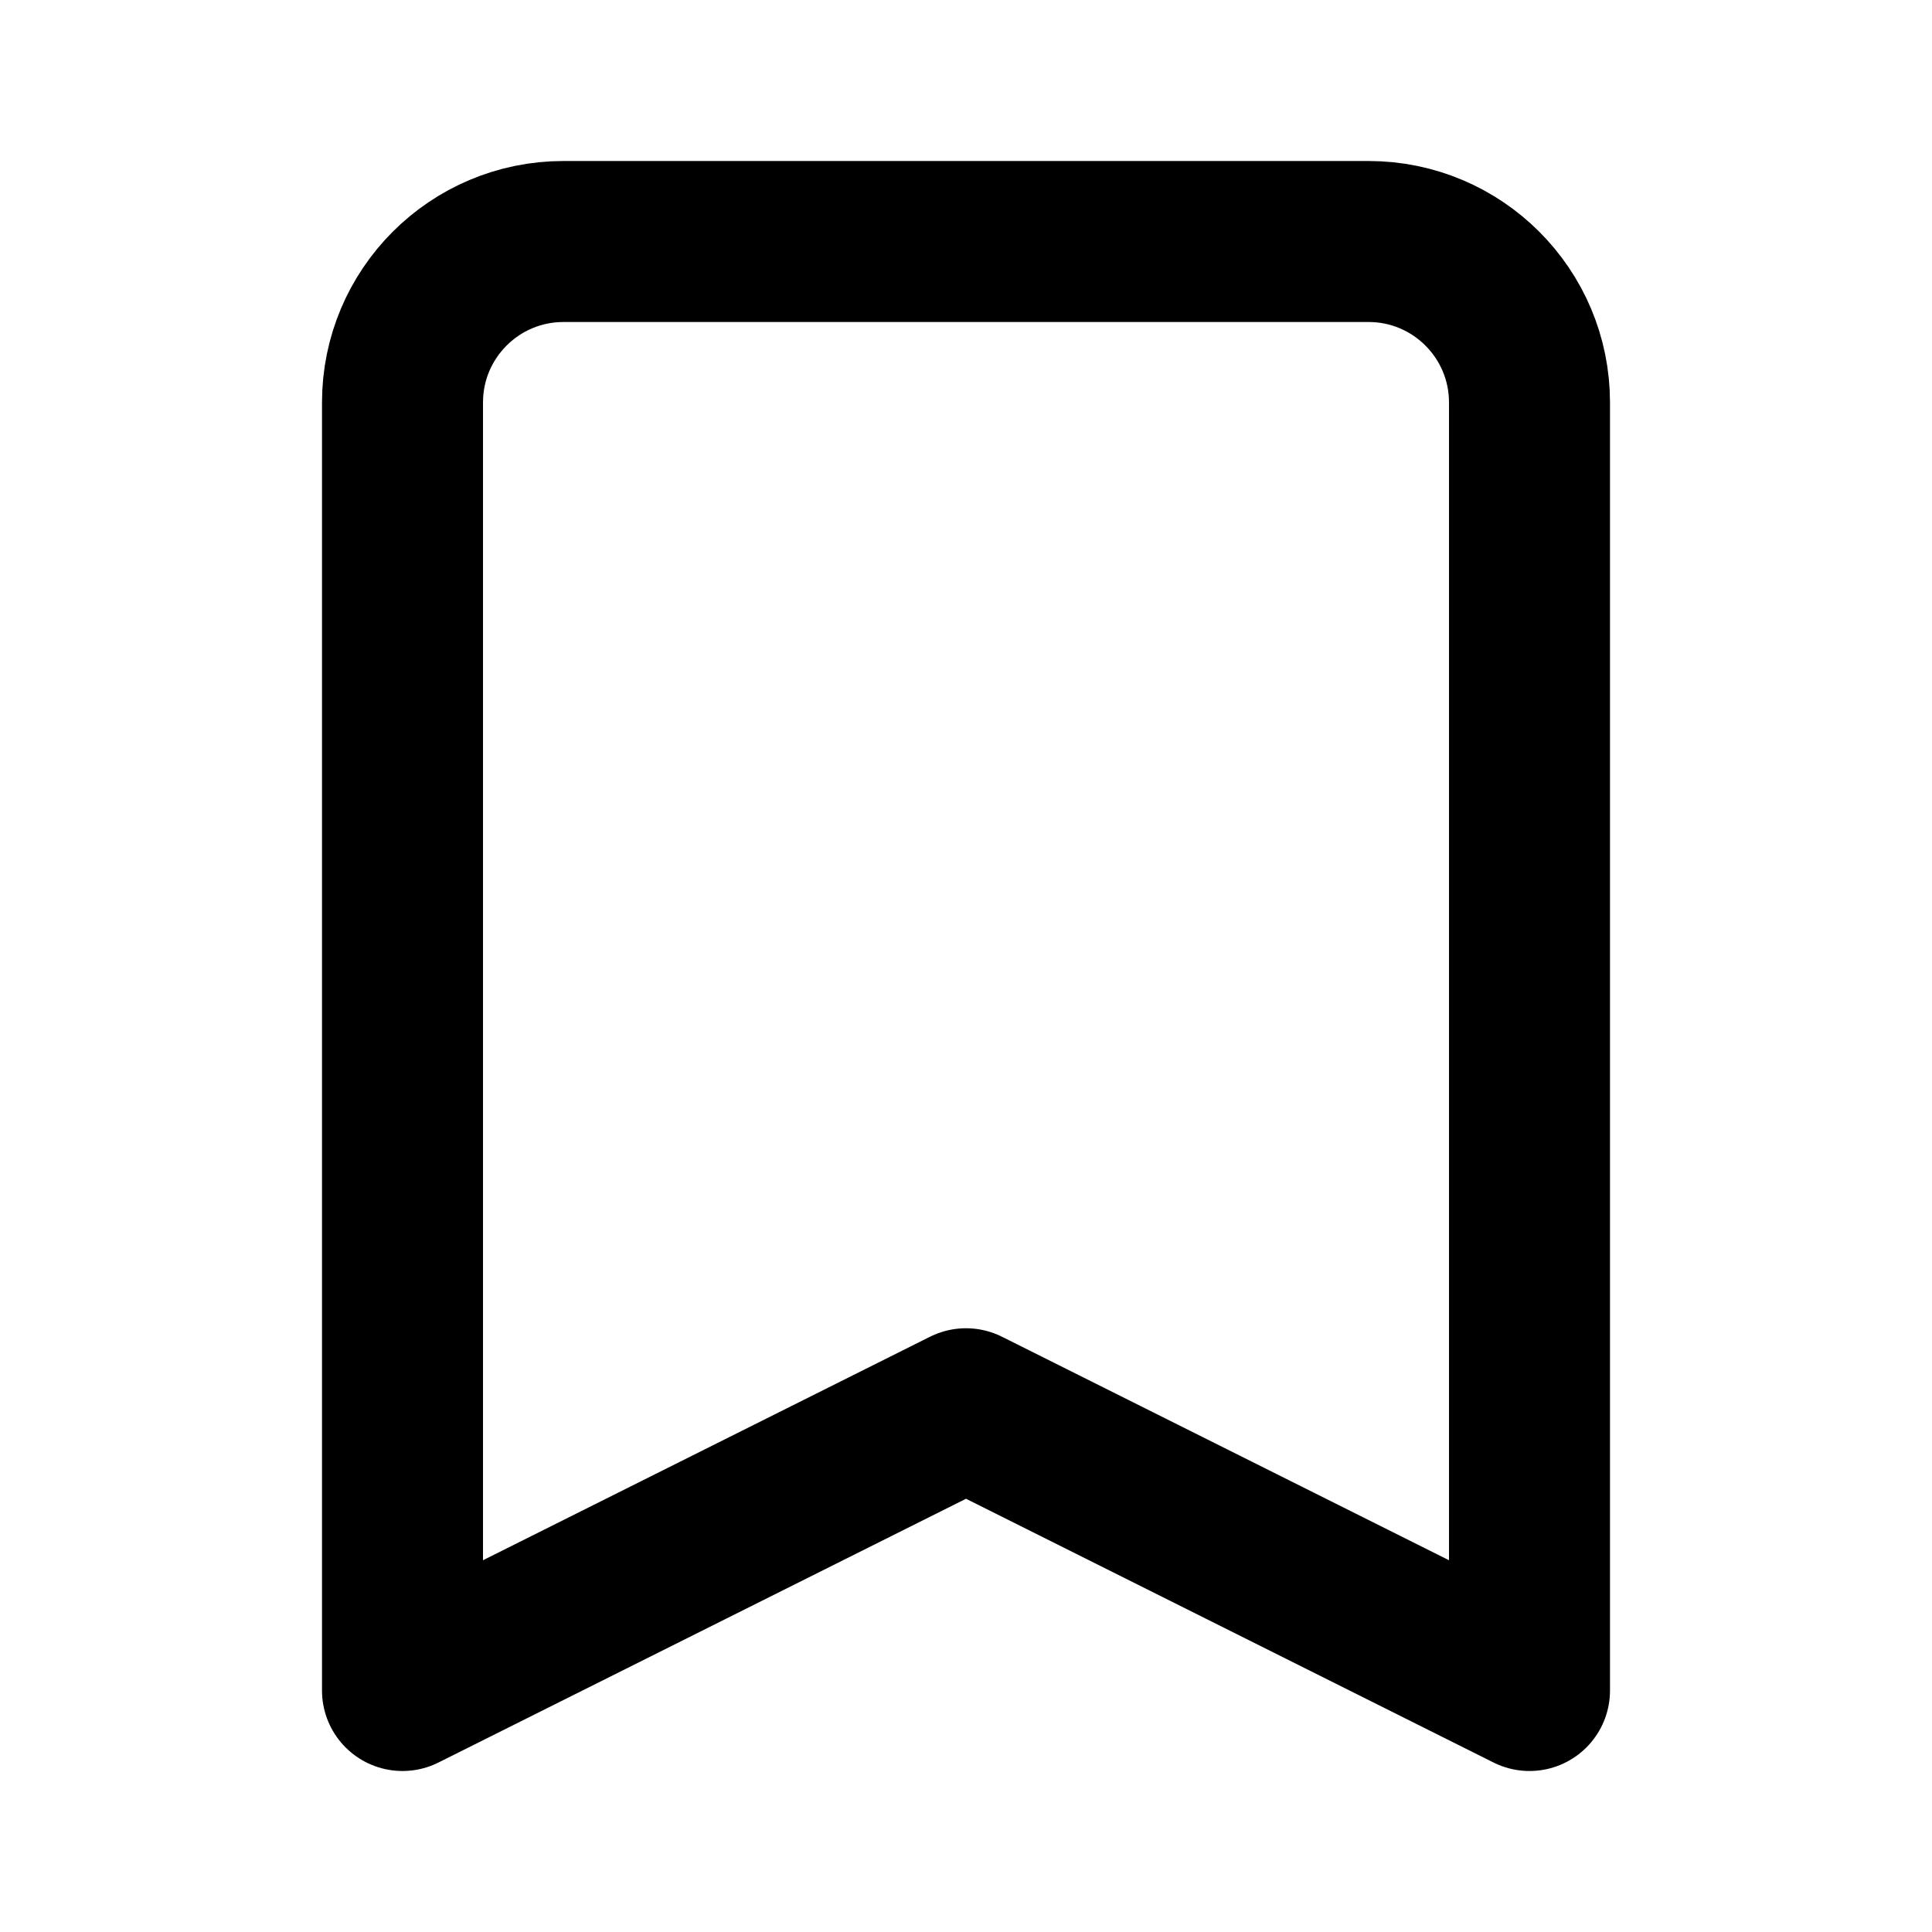
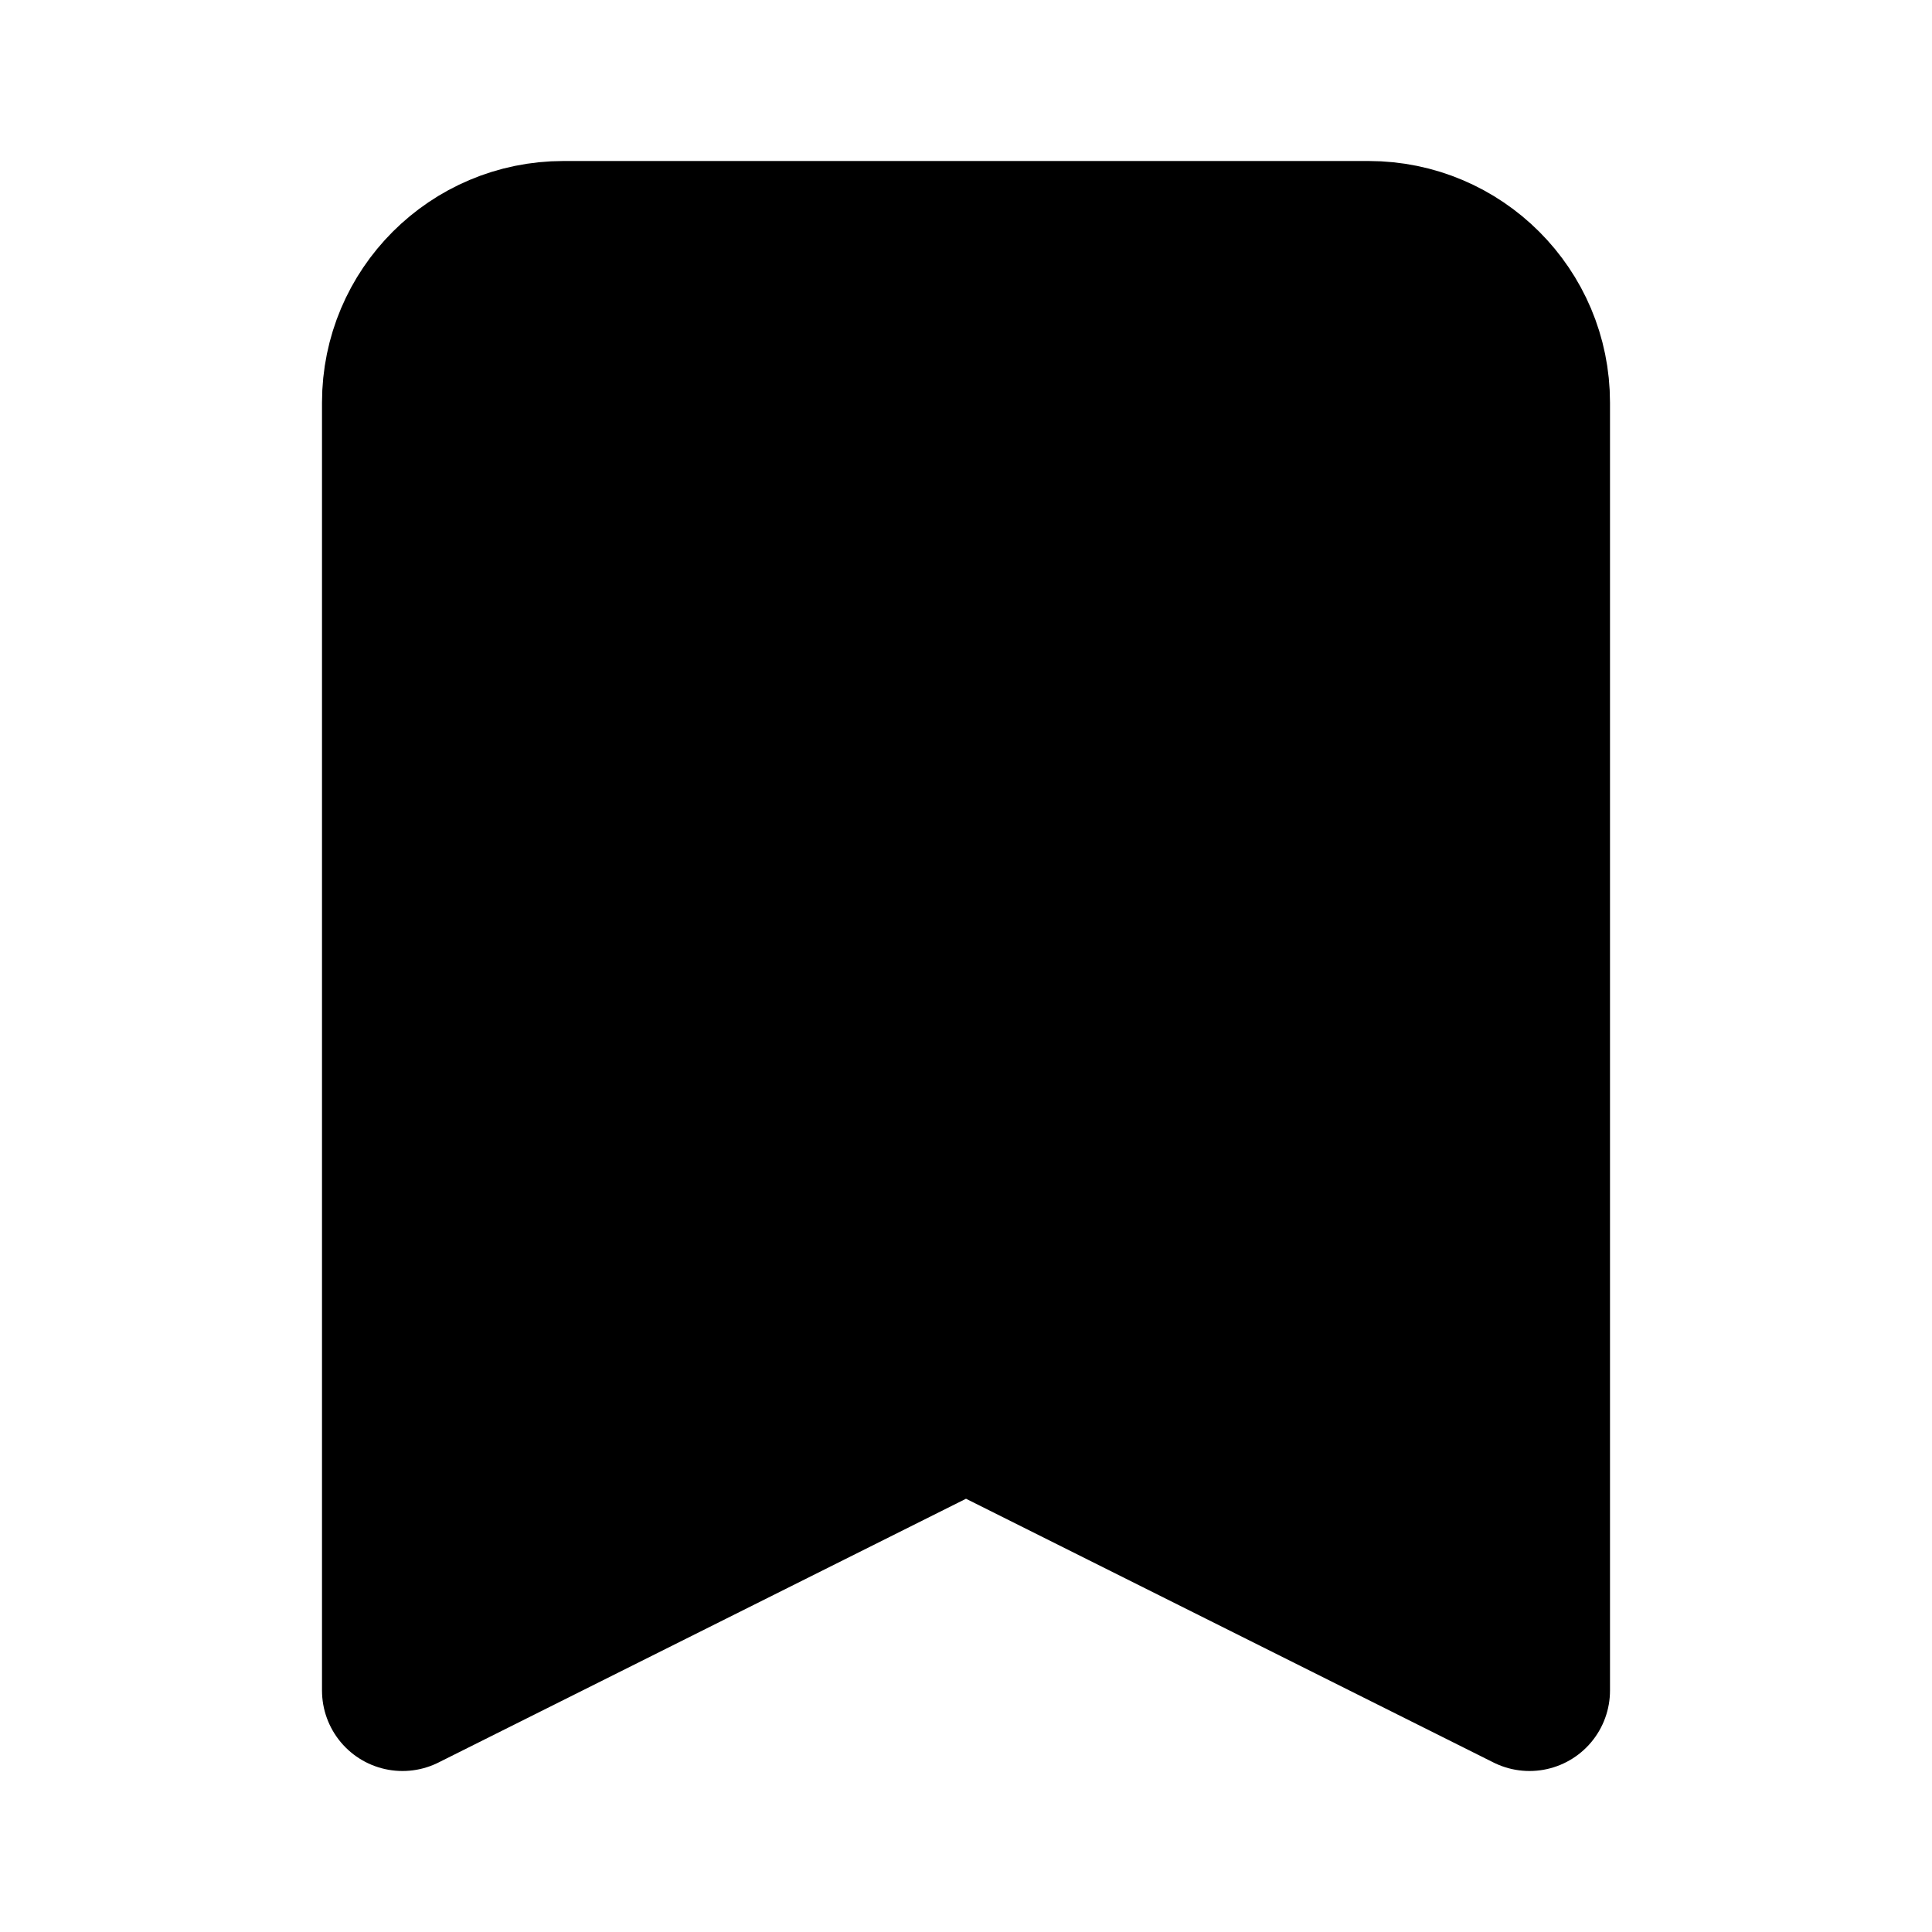
- <svg xmlns="http://www.w3.org/2000/svg" fill="none" viewBox="0 0 24 24" stroke="currentColor">
+ <svg xmlns="http://www.w3.org/2000/svg" id="svg-bookmark" viewBox="0 0 24 24" stroke="currentColor">
  <path stroke-linecap="round" stroke-linejoin="round" stroke-width="2" d="M5 5a2 2 0 012-2h10a2 2 0 012 2v16l-7-3.5L5 21V5z" />
</svg>
